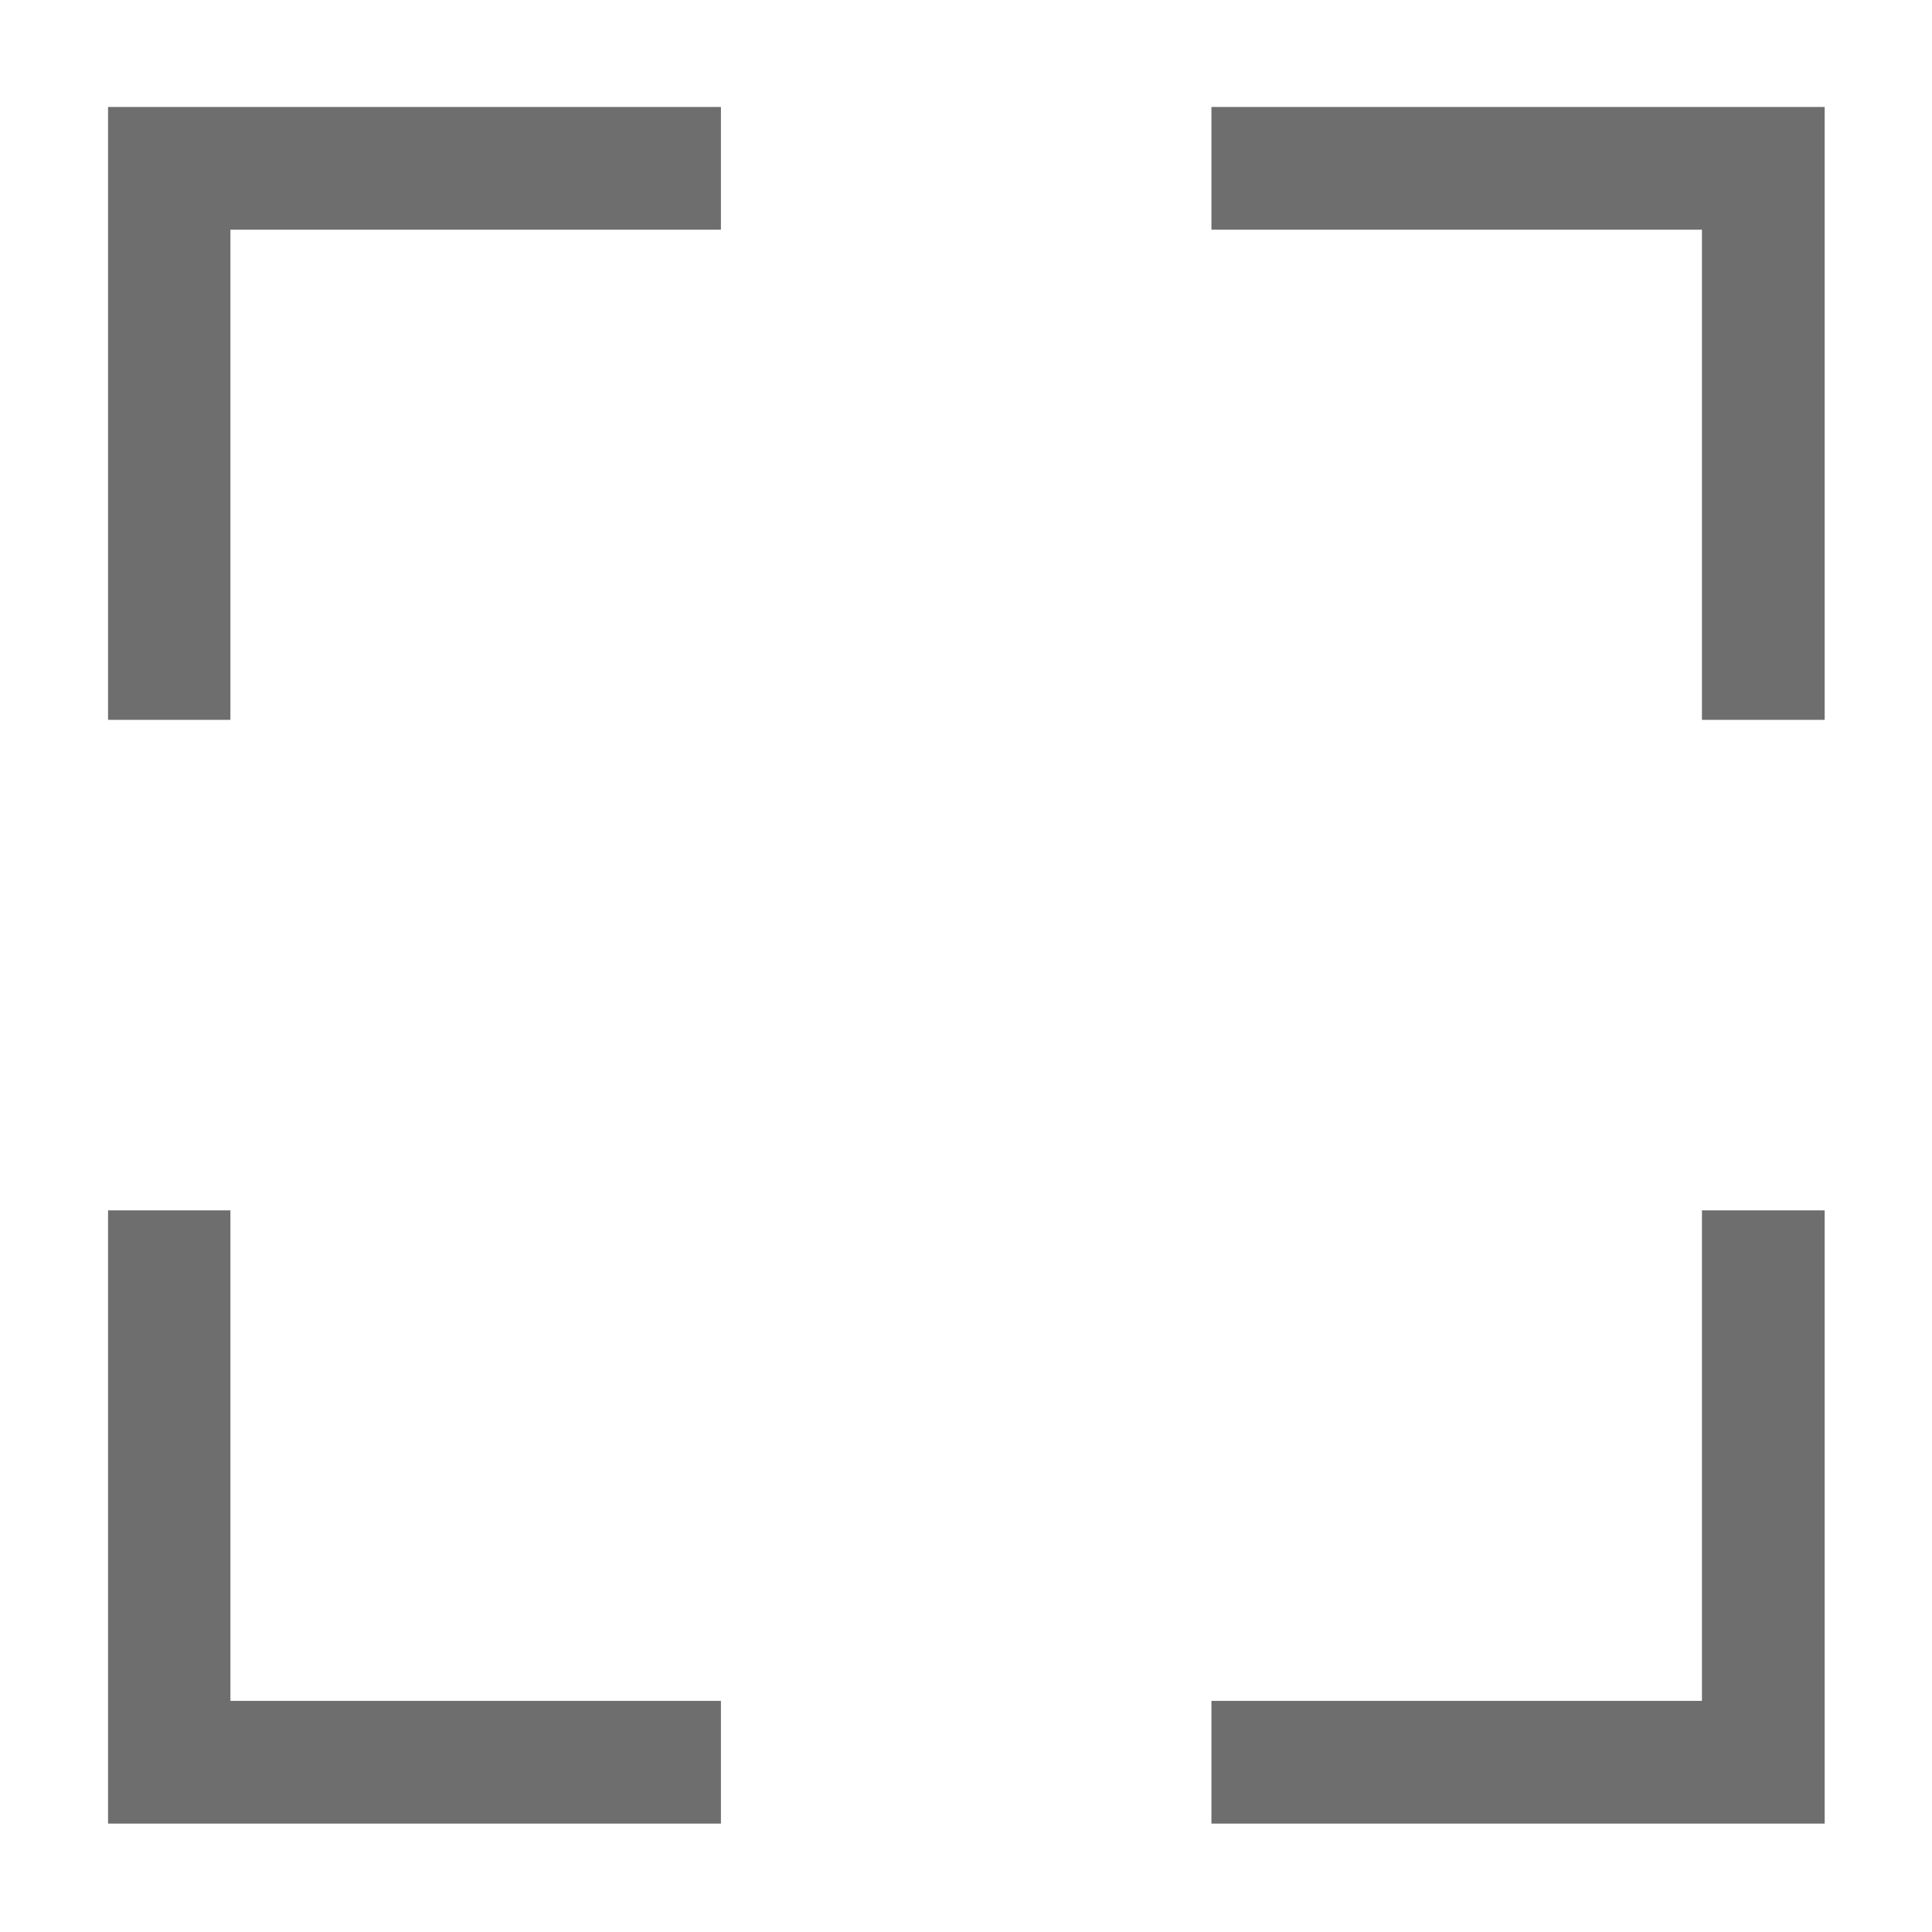
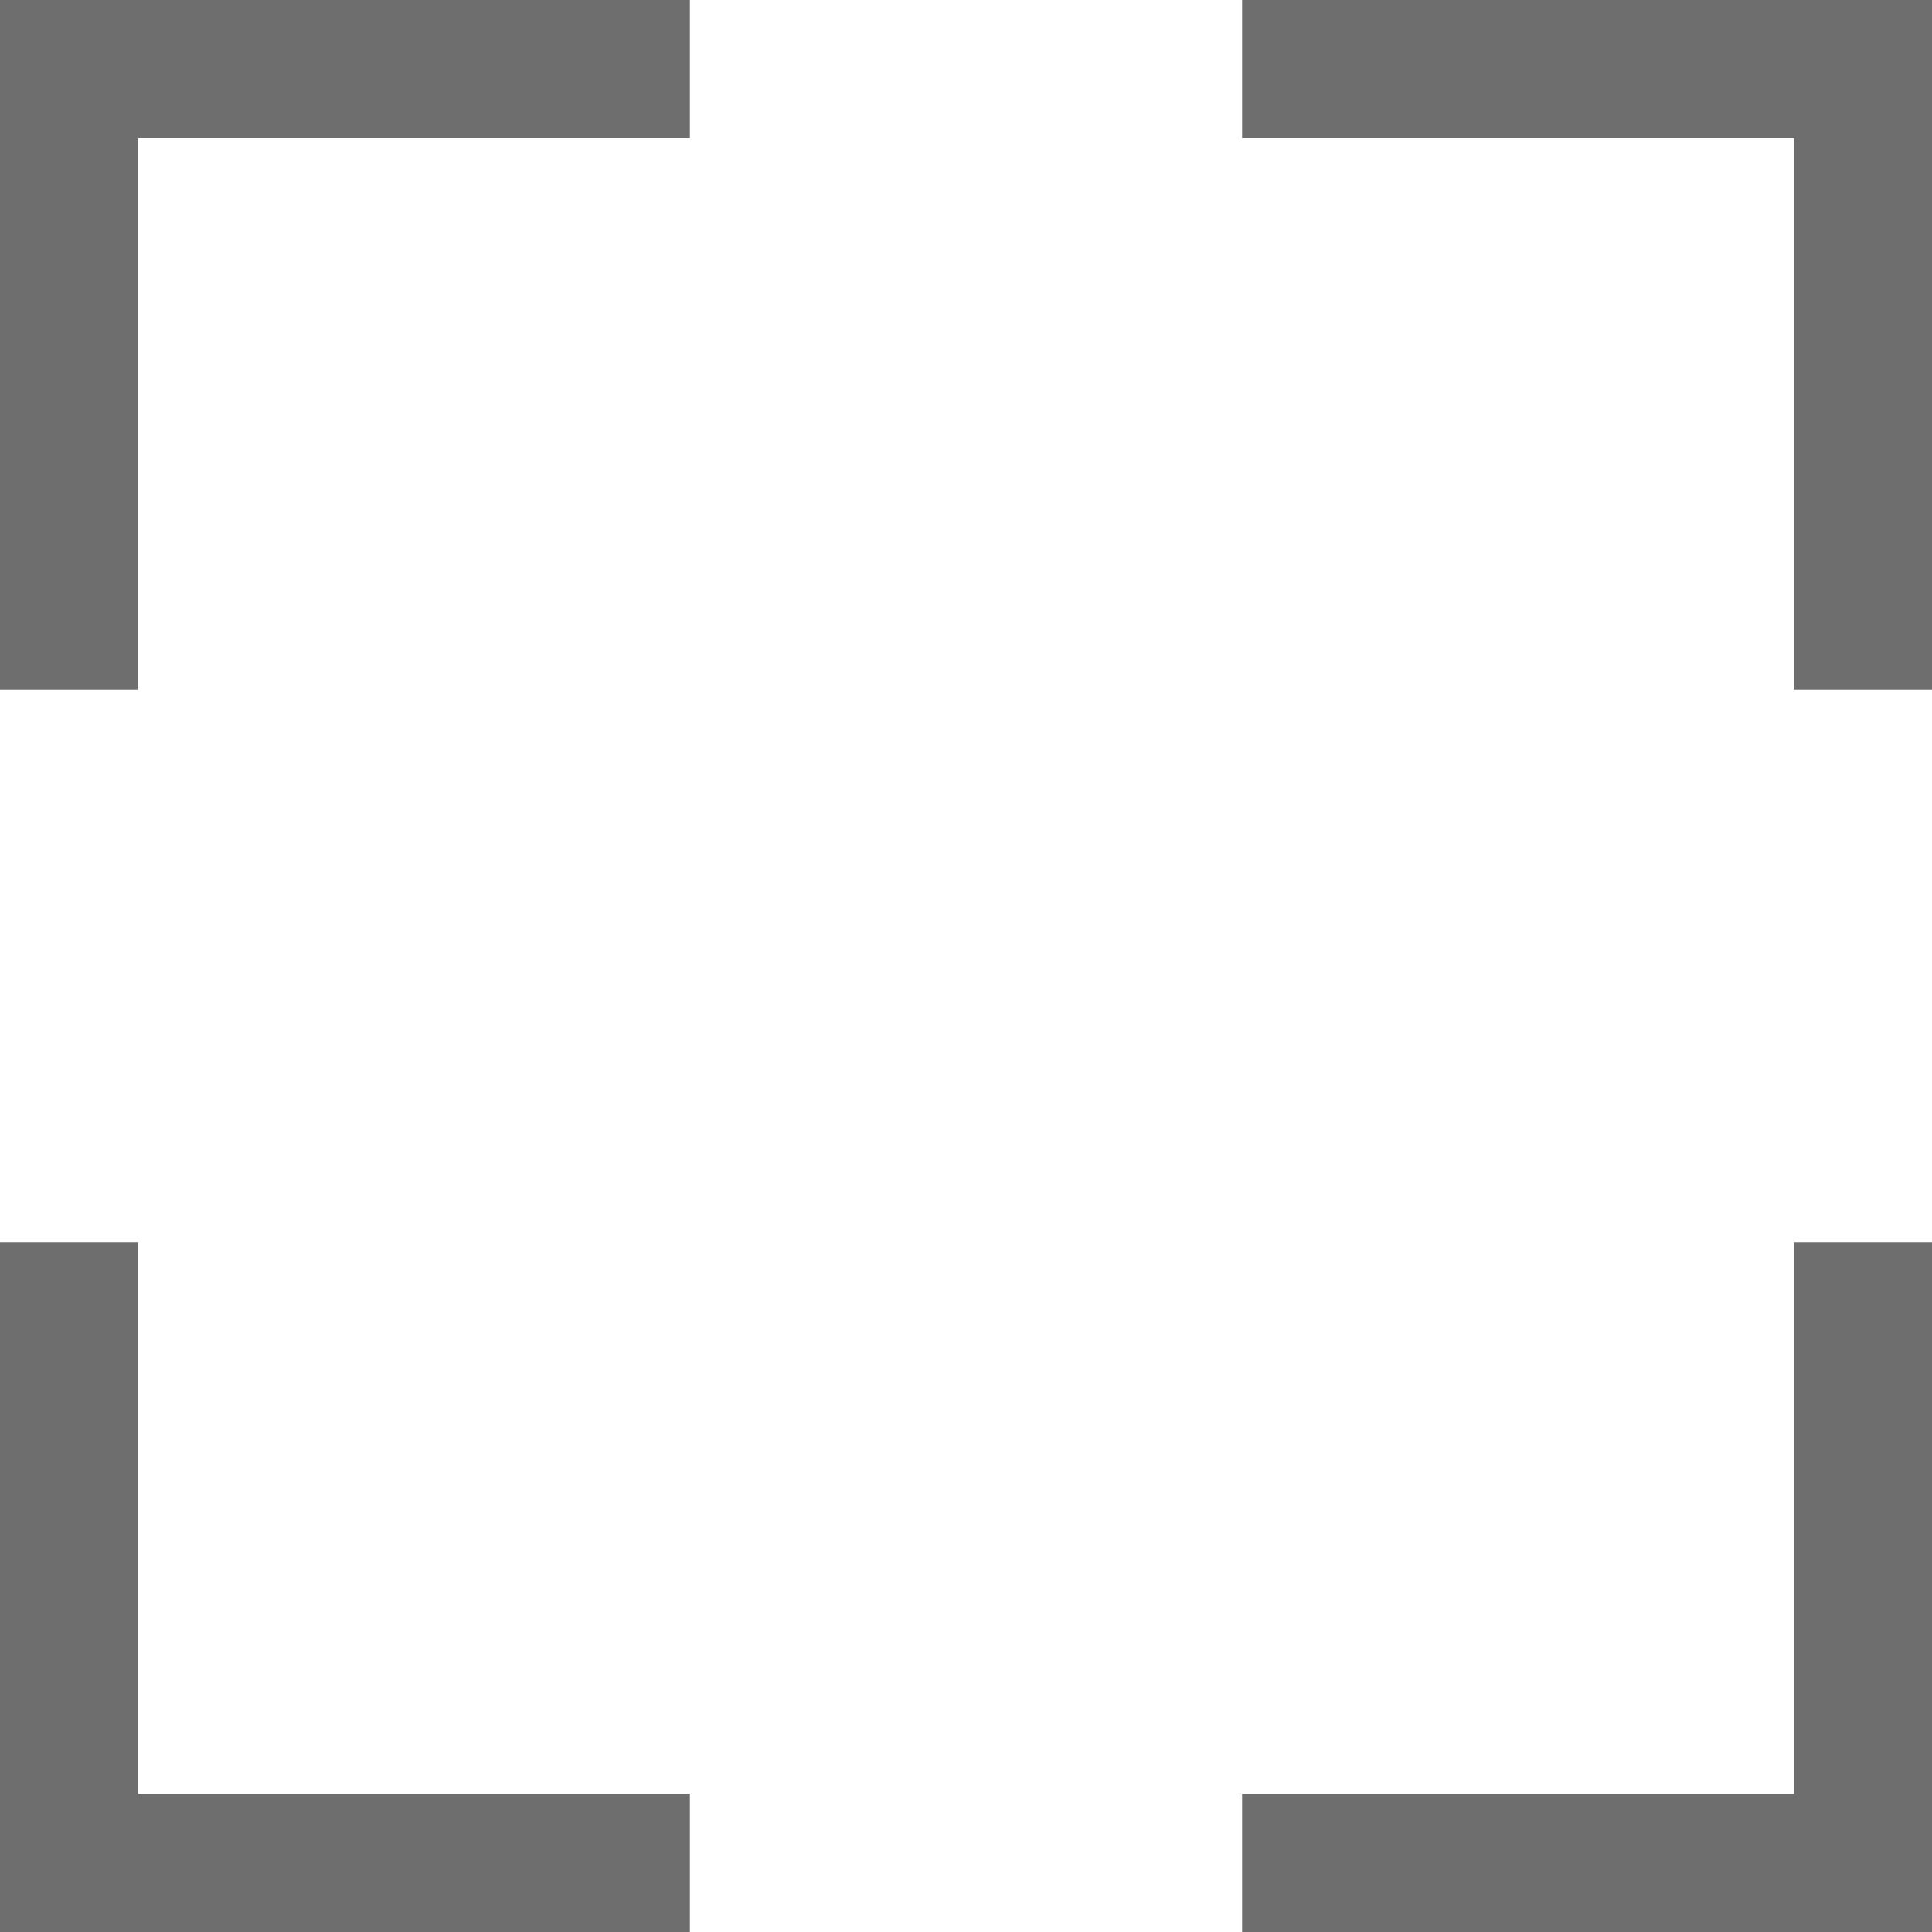
- <svg xmlns="http://www.w3.org/2000/svg" width="16" height="16" id="icons" viewBox="0 0 54 54" fill="#6e6e6e">
-   <g id="zoom-in-3">
-     <polygon points="51 20.12 47.57 20.12 47.57 6.42 33.86 6.42 33.86 2.99 51 2.99 51 20.12" />
-     <polygon points="20.15 50.97 3.02 50.97 3.02 33.83 6.44 33.83 6.44 47.54 20.15 47.54 20.15 50.97" />
-     <polygon points="33.86 50.97 33.86 47.54 47.57 47.54 47.57 33.83 51 33.83 51 50.97 33.86 50.97" />
-     <polygon points="3.02 20.12 3.02 2.99 20.15 2.99 20.15 6.42 6.44 6.42 6.44 20.12 3.02 20.12" />
+ <svg xmlns="http://www.w3.org/2000/svg" id="b" viewBox="0 0 55.98 55.98">
+   <defs>
+     <style>.e{fill:#6e6e6e;}</style>
+   </defs>
+   <g id="c">
+     <g id="d">
+       <g>
+         <polygon class="e" points="35.99 0 35.99 4 51.98 4 51.98 19.99 55.98 19.99 55.98 0 35.99 0" />
+         <polygon class="e" points="4 35.99 0 35.99 0 55.98 19.99 55.98 19.99 51.98 4 51.98 4 35.99" />
+       </g>
+       <g>
+         <polygon class="e" points="55.98 35.99 51.98 35.99 51.98 51.98 35.99 51.98 35.99 55.98 55.98 55.98 55.98 35.99" />
+         <polygon class="e" points="19.99 4 19.99 0 0 0 0 19.99 4 19.99 4 4 19.99 4" />
+       </g>
+     </g>
  </g>
</svg>
